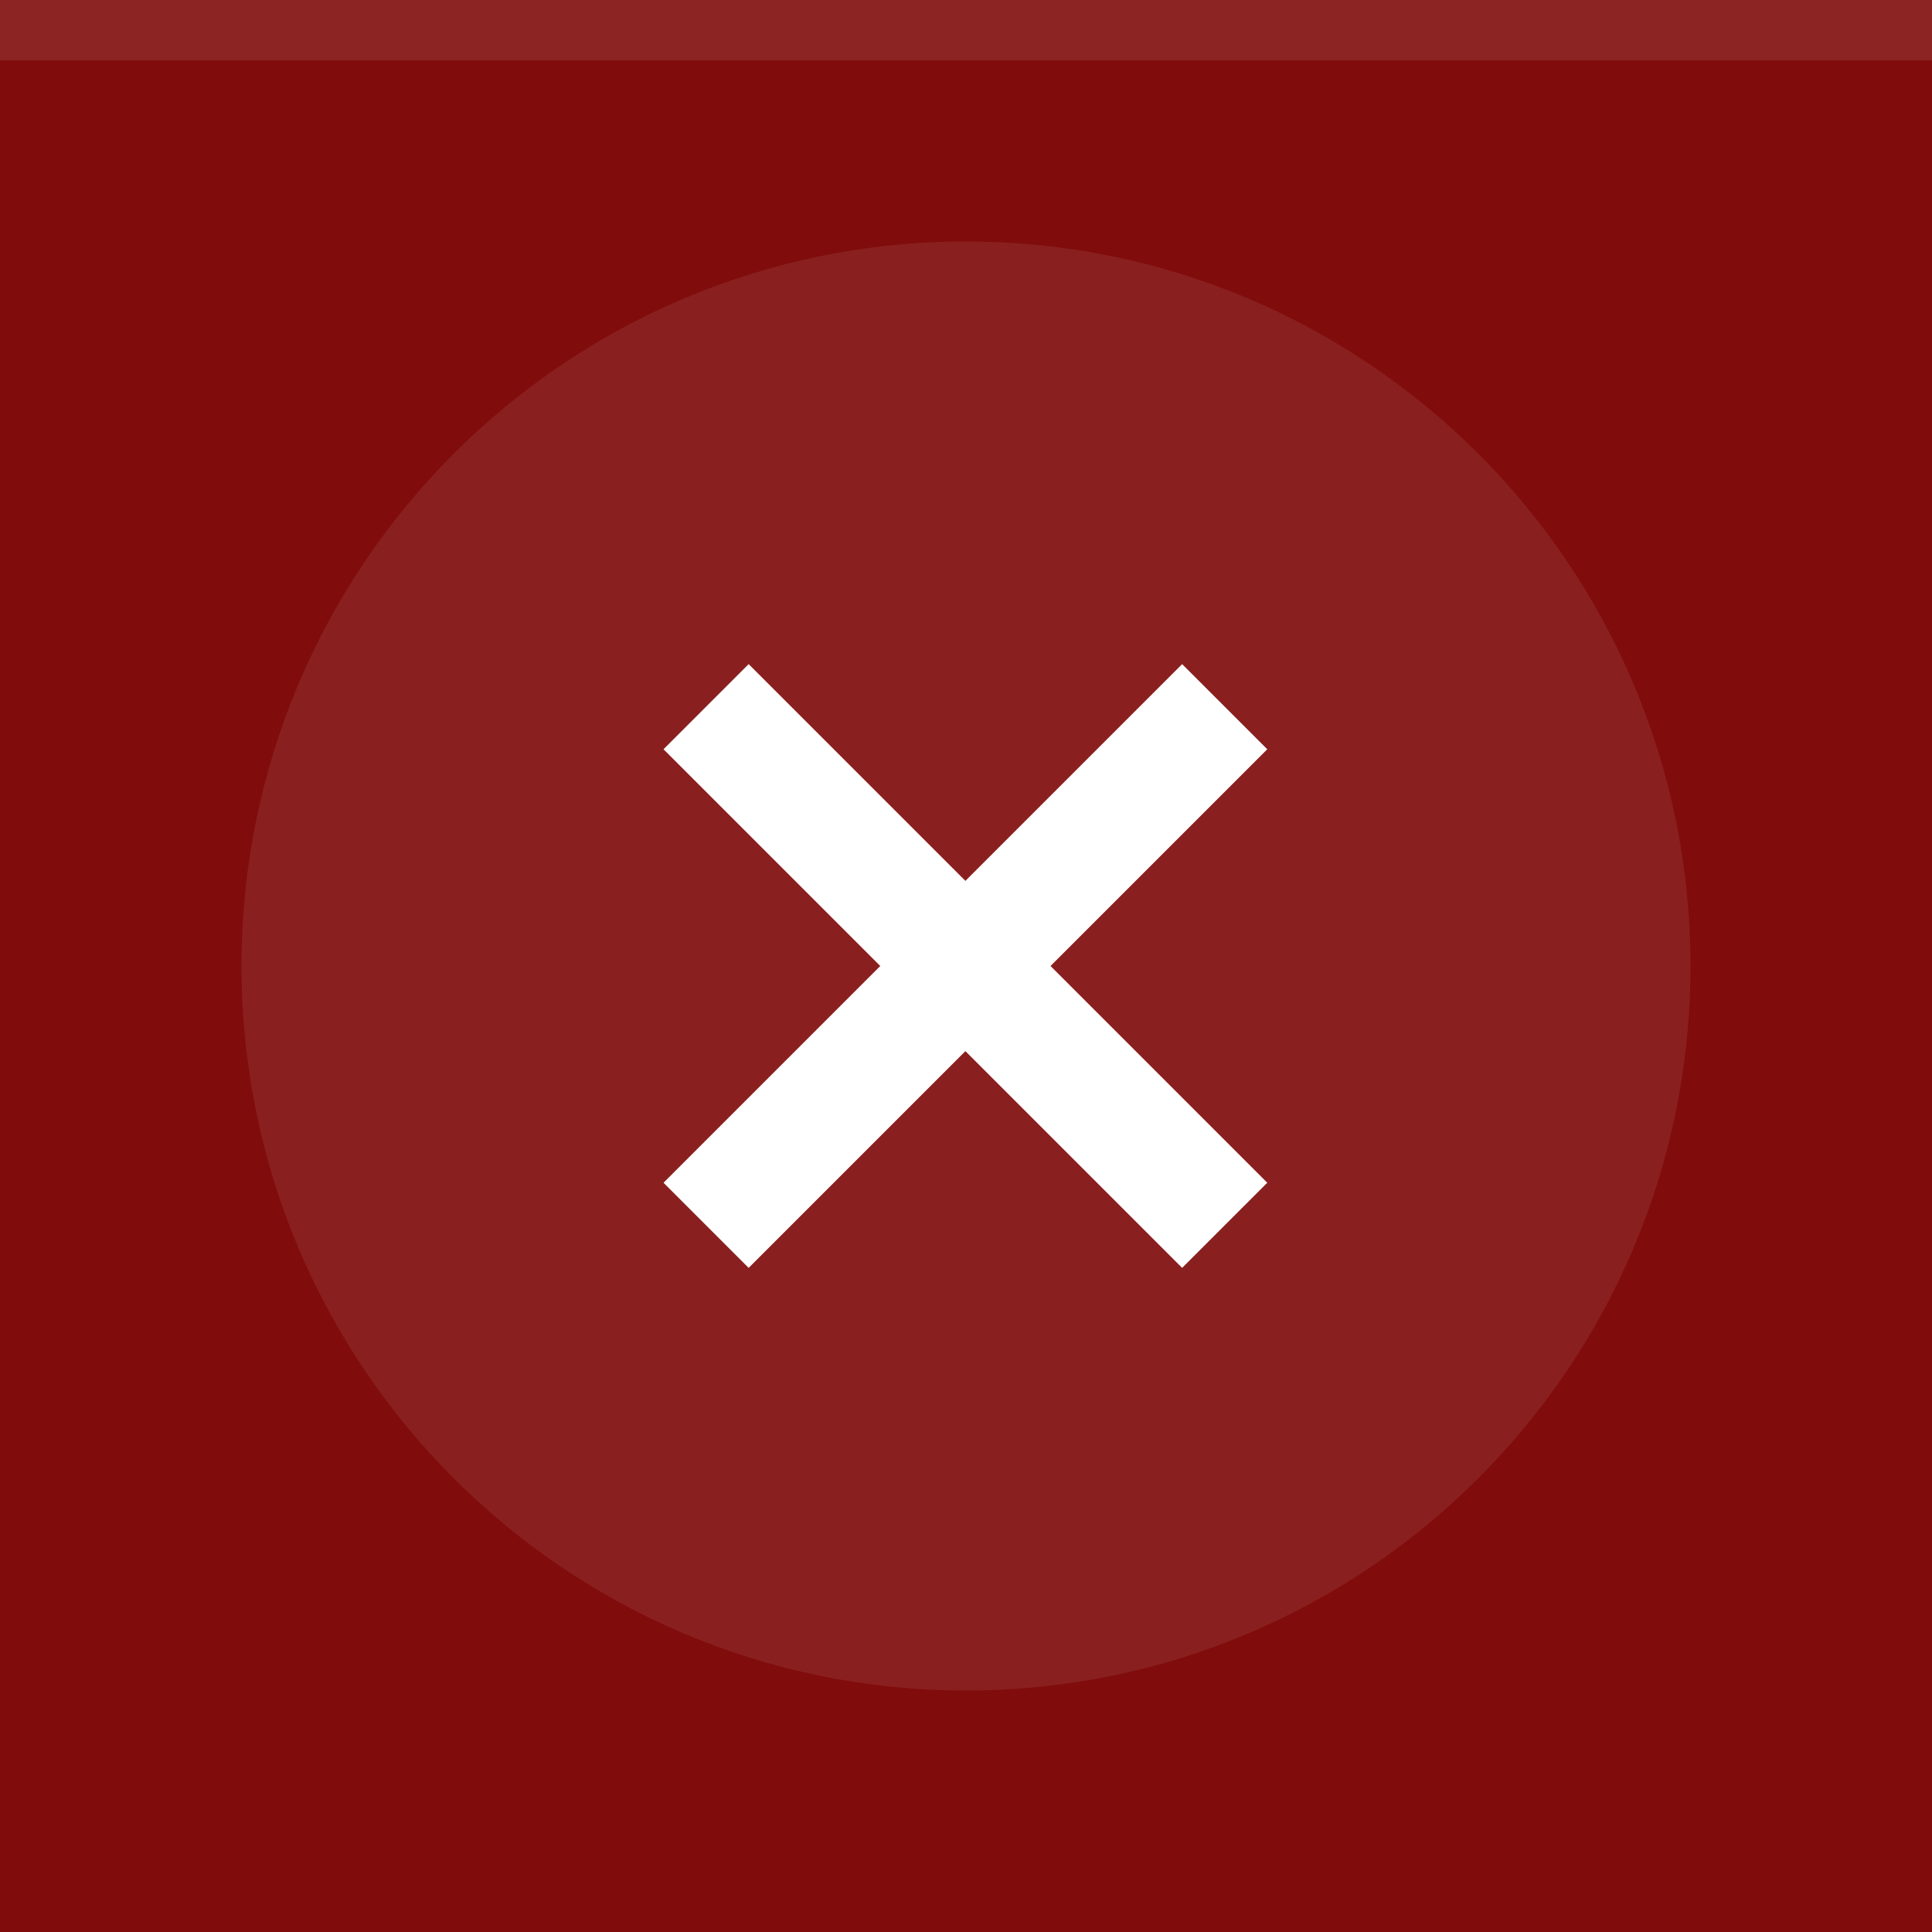
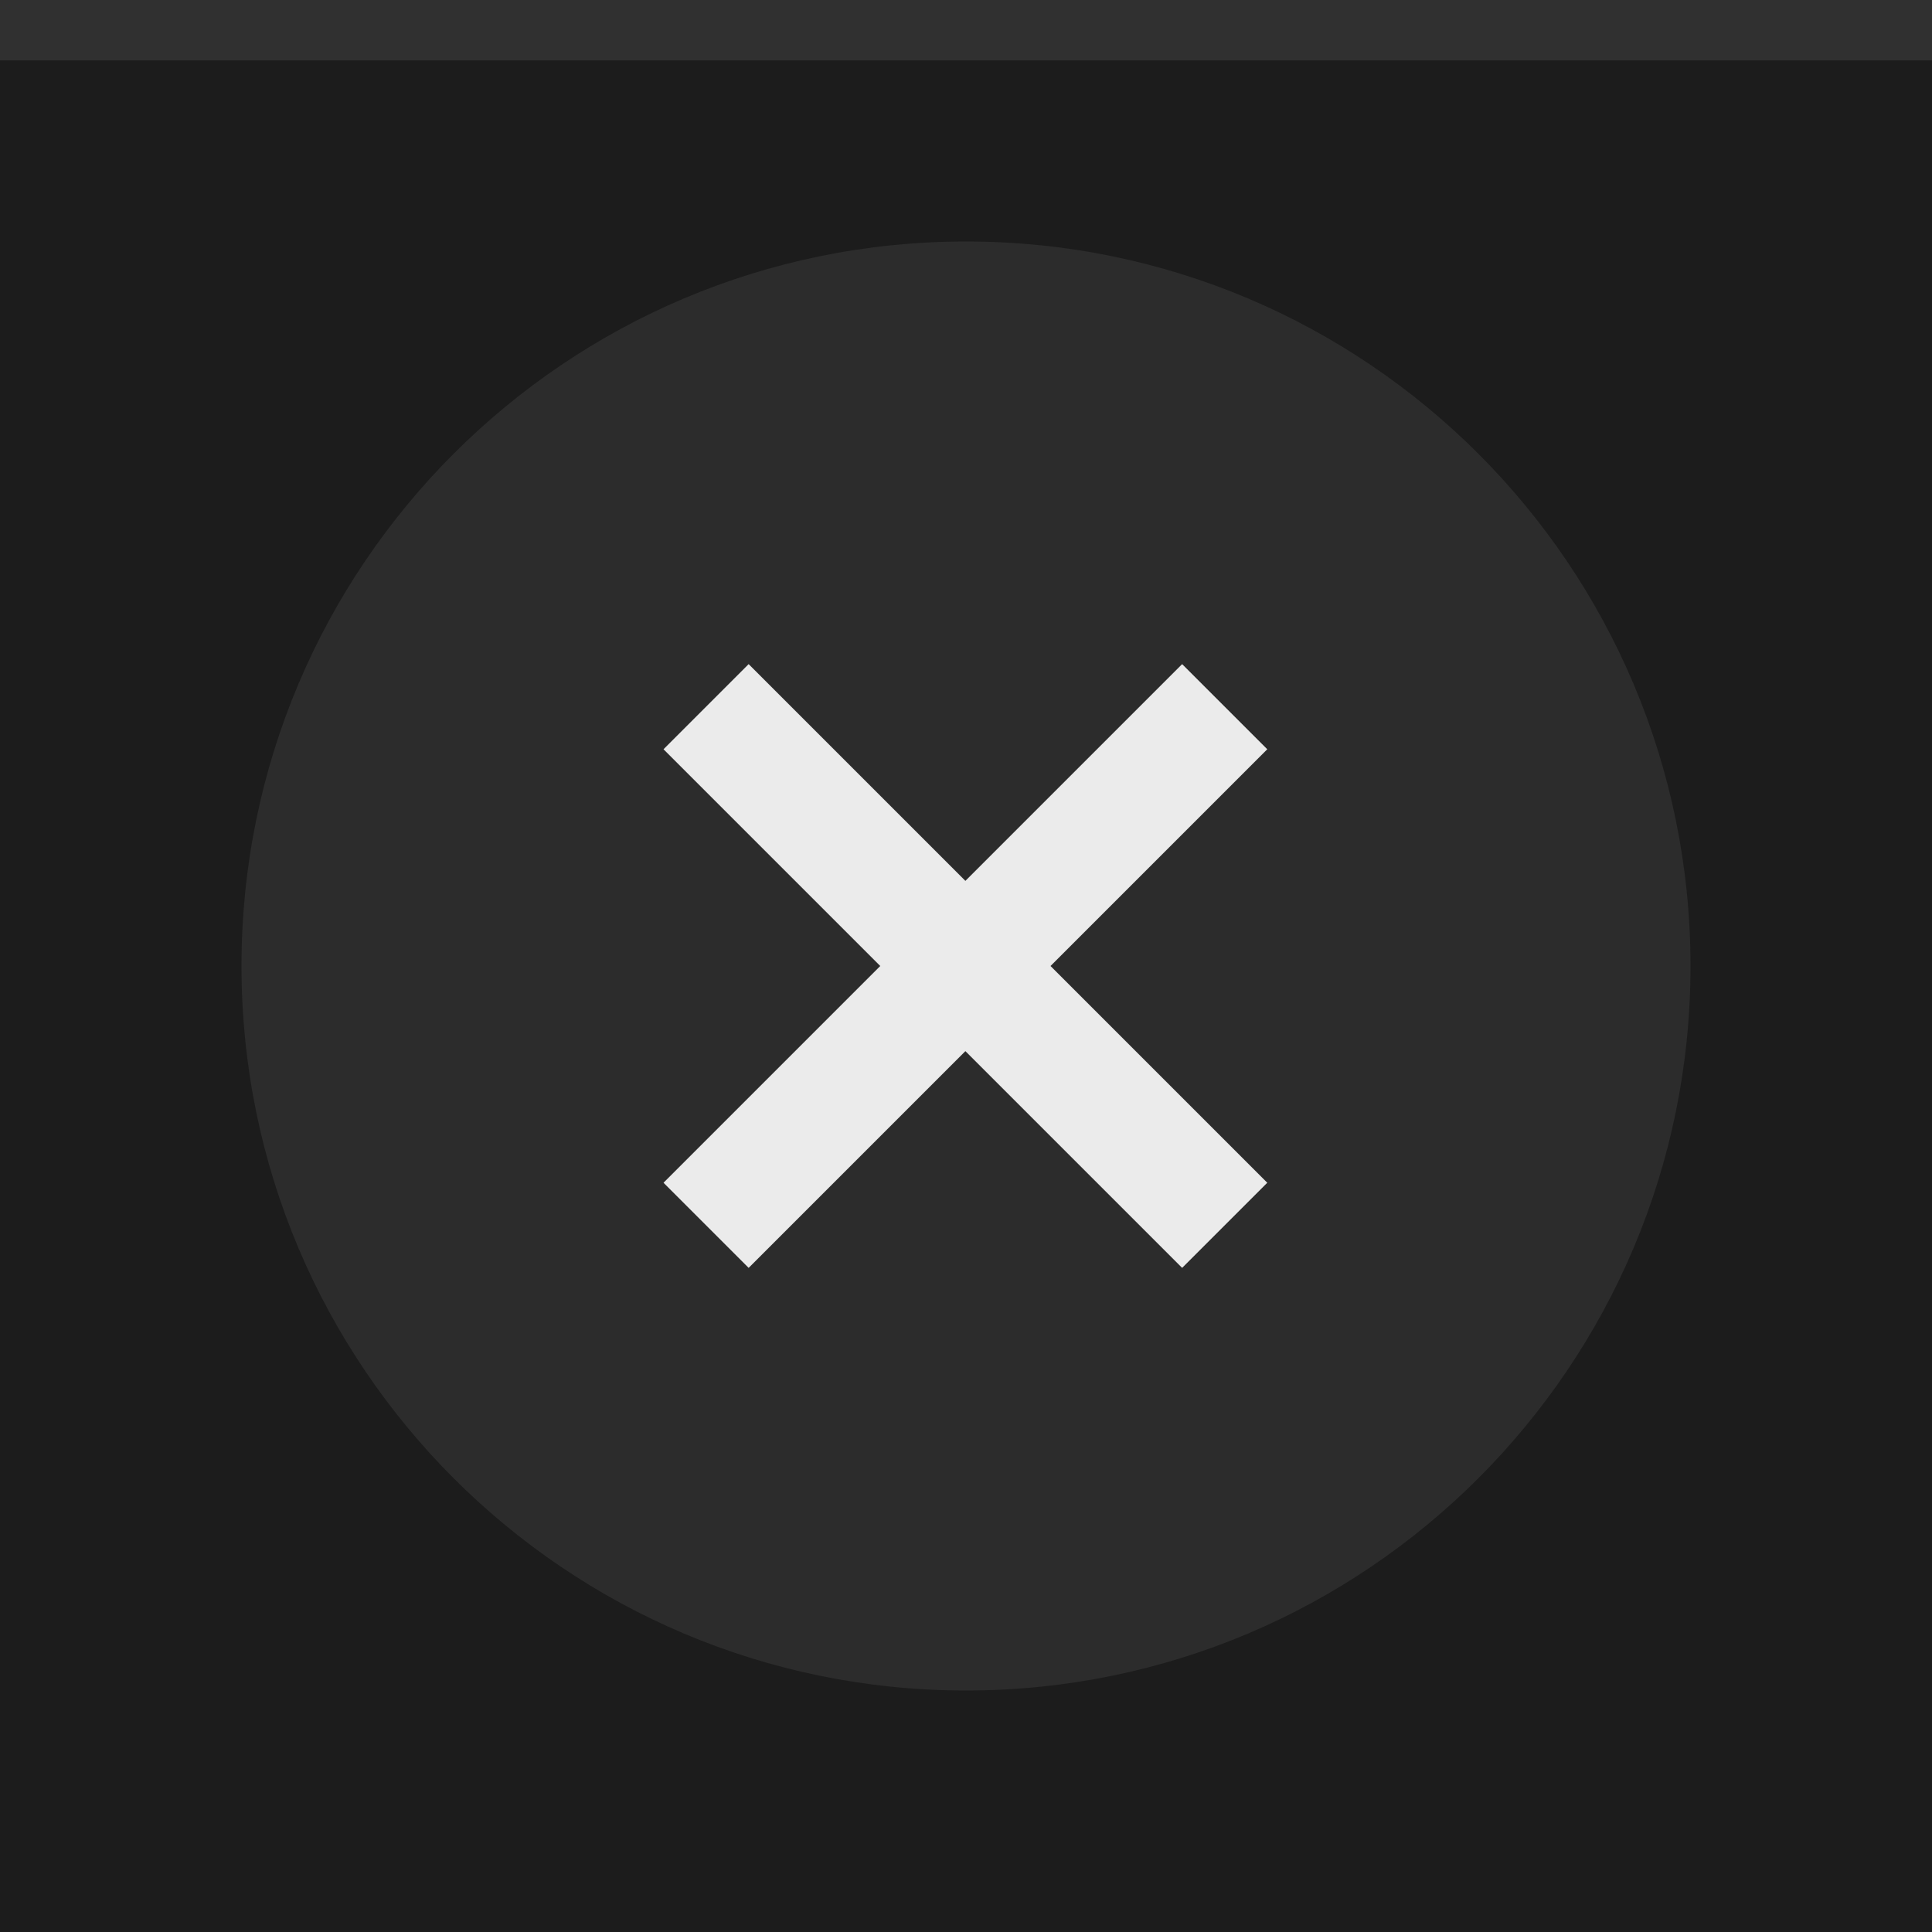
<svg xmlns="http://www.w3.org/2000/svg" width="32" height="32" viewBox="0 0 32 32">
-   <rect width="32" height="32" fill="#800C0C" />
-   <rect width="32" height="1" fill="#ffffff" fill-opacity="0.1" />
-   <g fill="#ffffff">
+   <rect width="32" height="32" fill="#1c1c1c" />
+   <rect width="32" height="1" fill="#ebebeb" fill-opacity="0.1" />
+   <g fill="#ebebeb">
    <circle cx="16" cy="16" r="12" opacity="0.08" />
    <path d="m12.4 11-1.41 1.41 3.59 3.59-3.59 3.59 1.41 1.41 3.59-3.59 3.59 3.59 1.41-1.41-3.59-3.59 3.59-3.59-1.41-1.41-3.59 3.59z" />
  </g>
</svg>
